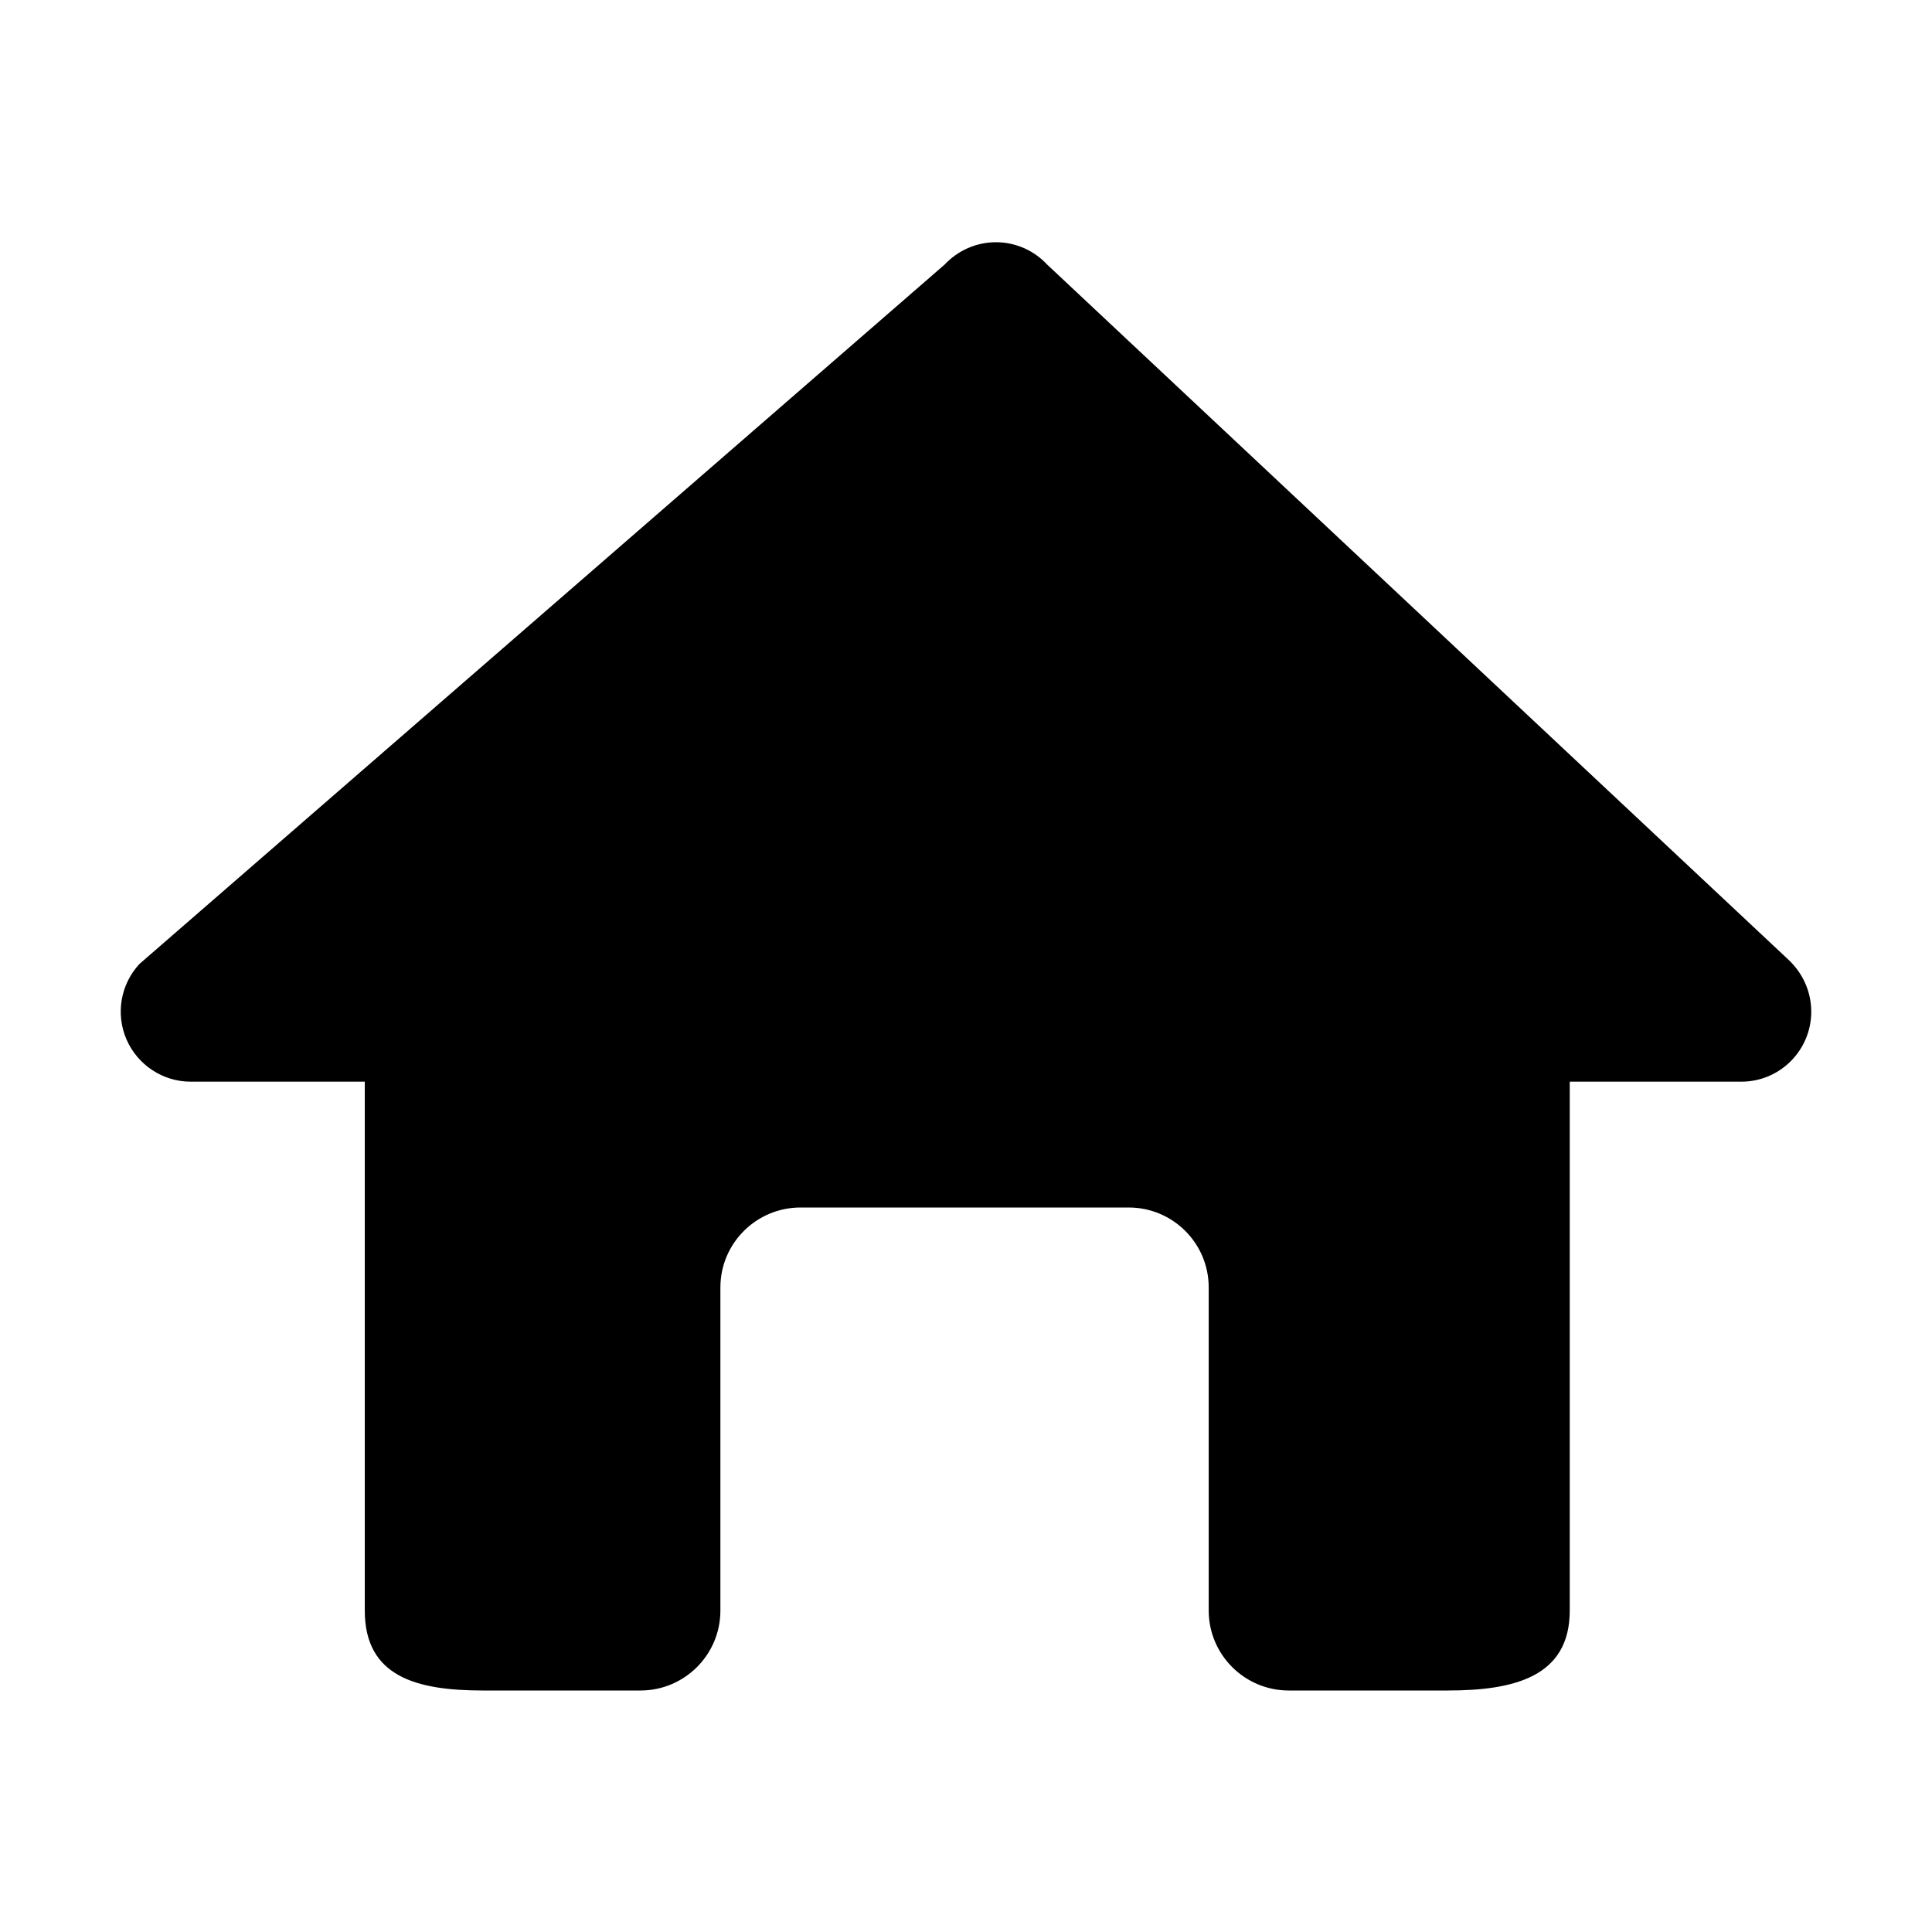
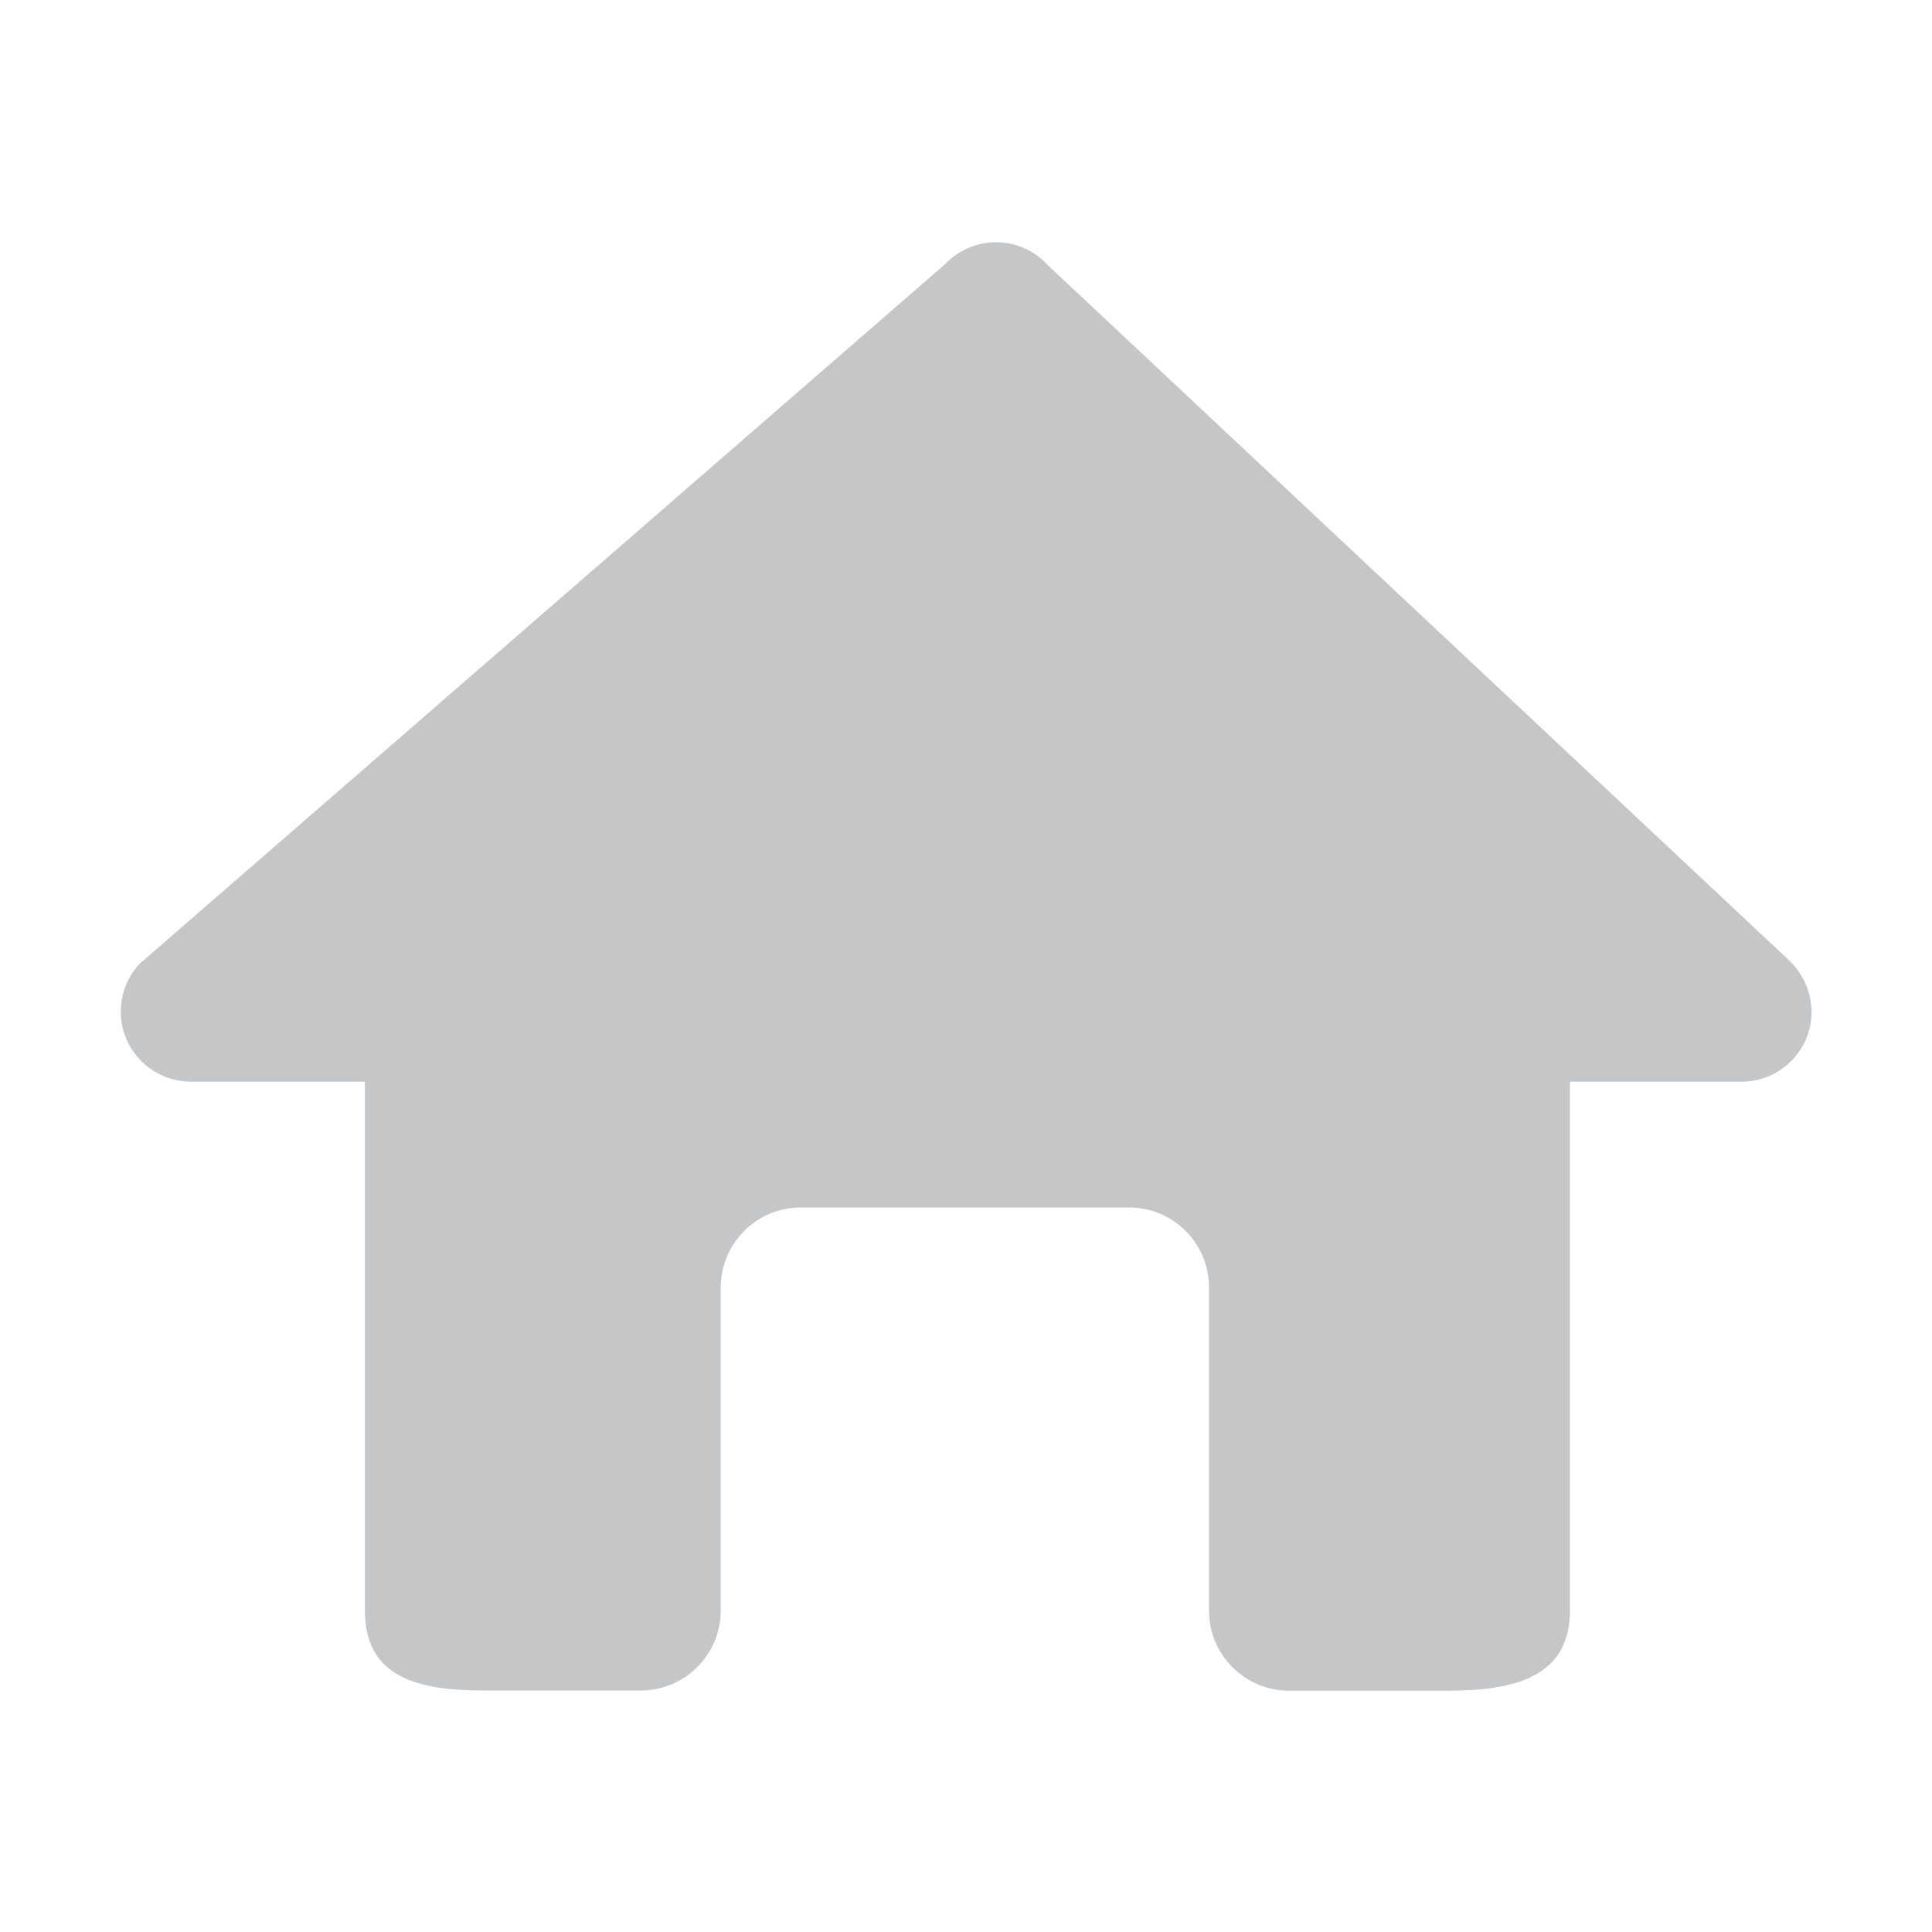
- <svg xmlns="http://www.w3.org/2000/svg" class="svg-icon" style="width: 1em; height: 1em;vertical-align: middle;fill: currentColor;overflow: hidden;" viewBox="0 0 1024 1024" version="1.1">
-   <path d="M947.712 508.48 555.008 140.224C547.968 132.672 538.176 128.384 527.872 128.384S507.776 132.672 500.672 140.224L73.92 510.912C63.872 521.728 61.184 537.472 67.072 550.976s19.264 22.336 33.984 22.336l92.288 0 0 280.32C193.344 888.768 220.864 896 256 896l63.36 0 21.184 0 7.04 0L339.456 896c23.424 0 42.368-19.008 42.368-42.368l0-171.264C381.824 659.008 400.832 640 424.32 640l173.888 0c23.488 0 42.432 19.008 42.432 42.368l0 171.264c0 23.36 19.008 42.368 42.432 42.368l84.224 0C802.496 896 832 888.768 832 853.632l0-280.32 90.688 0c0.128 0 0.128 0 0.256 0 20.48 0 37.056-16.64 37.056-37.12C960 525.248 955.2 515.392 947.712 508.48z" />
+ <svg xmlns="http://www.w3.org/2000/svg" version="1.1" id="Layer_1" x="0px" y="0px" viewBox="0 0 1024 1024" style="enable-background:new 0 0 1024 1024;" xml:space="preserve">
+   <style type="text/css">
+ 	.st0{fill:#C4C6C8;}
+ </style>
+   <path class="st0" d="M947.7,508.5L555,140.2c-7-7.6-16.8-11.8-27.1-11.8s-20.1,4.3-27.2,11.8L73.9,510.9  c-10,10.8-12.7,26.6-6.8,40.1s19.3,22.3,34,22.3h92.3v280.3c0,35.1,27.5,42.4,62.7,42.4h63.4h21.2h7h-8.1c23.4,0,42.4-19,42.4-42.4  V682.4c0-23.4,19-42.4,42.5-42.4h173.9c23.5,0,42.4,19,42.4,42.4v171.3c0,23.4,19,42.4,42.4,42.4h84.2c35.2,0,64.7-7.2,64.7-42.4  V573.3h90.7c0.1,0,0.1,0,0.3,0c20.5,0,37.1-16.6,37.1-37.1C960,525.2,955.2,515.4,947.7,508.5z" />
</svg>
